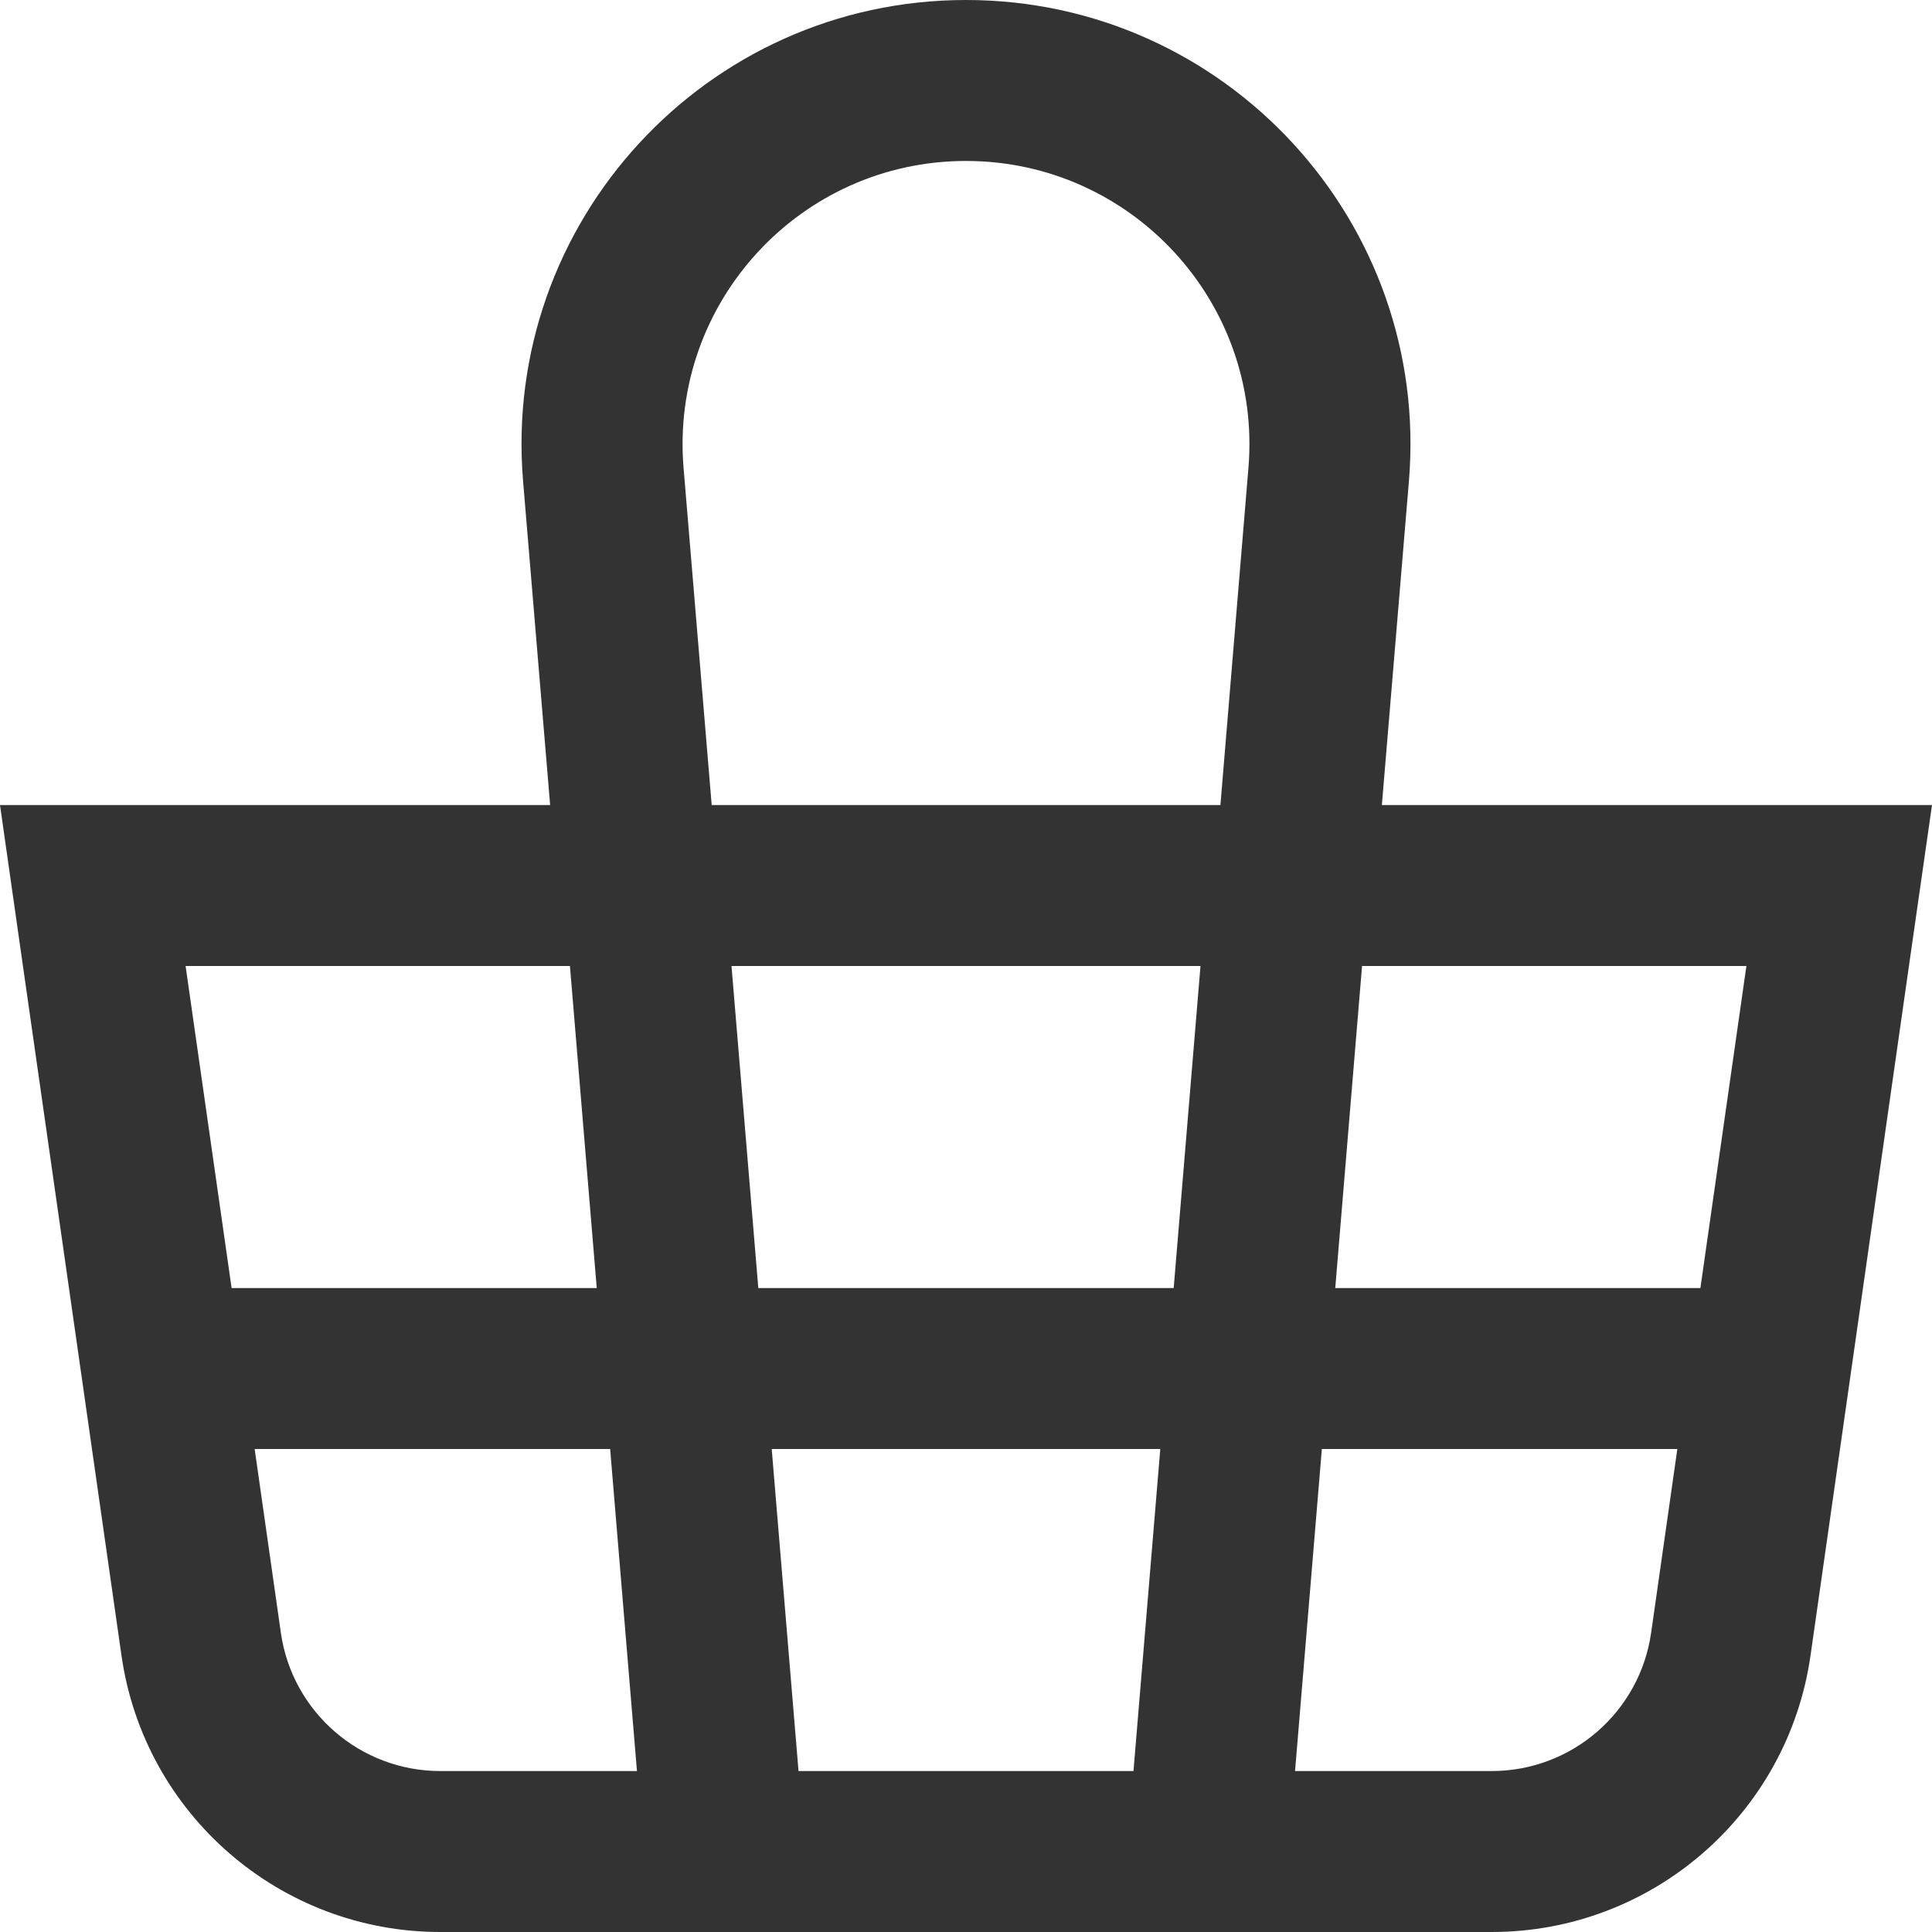
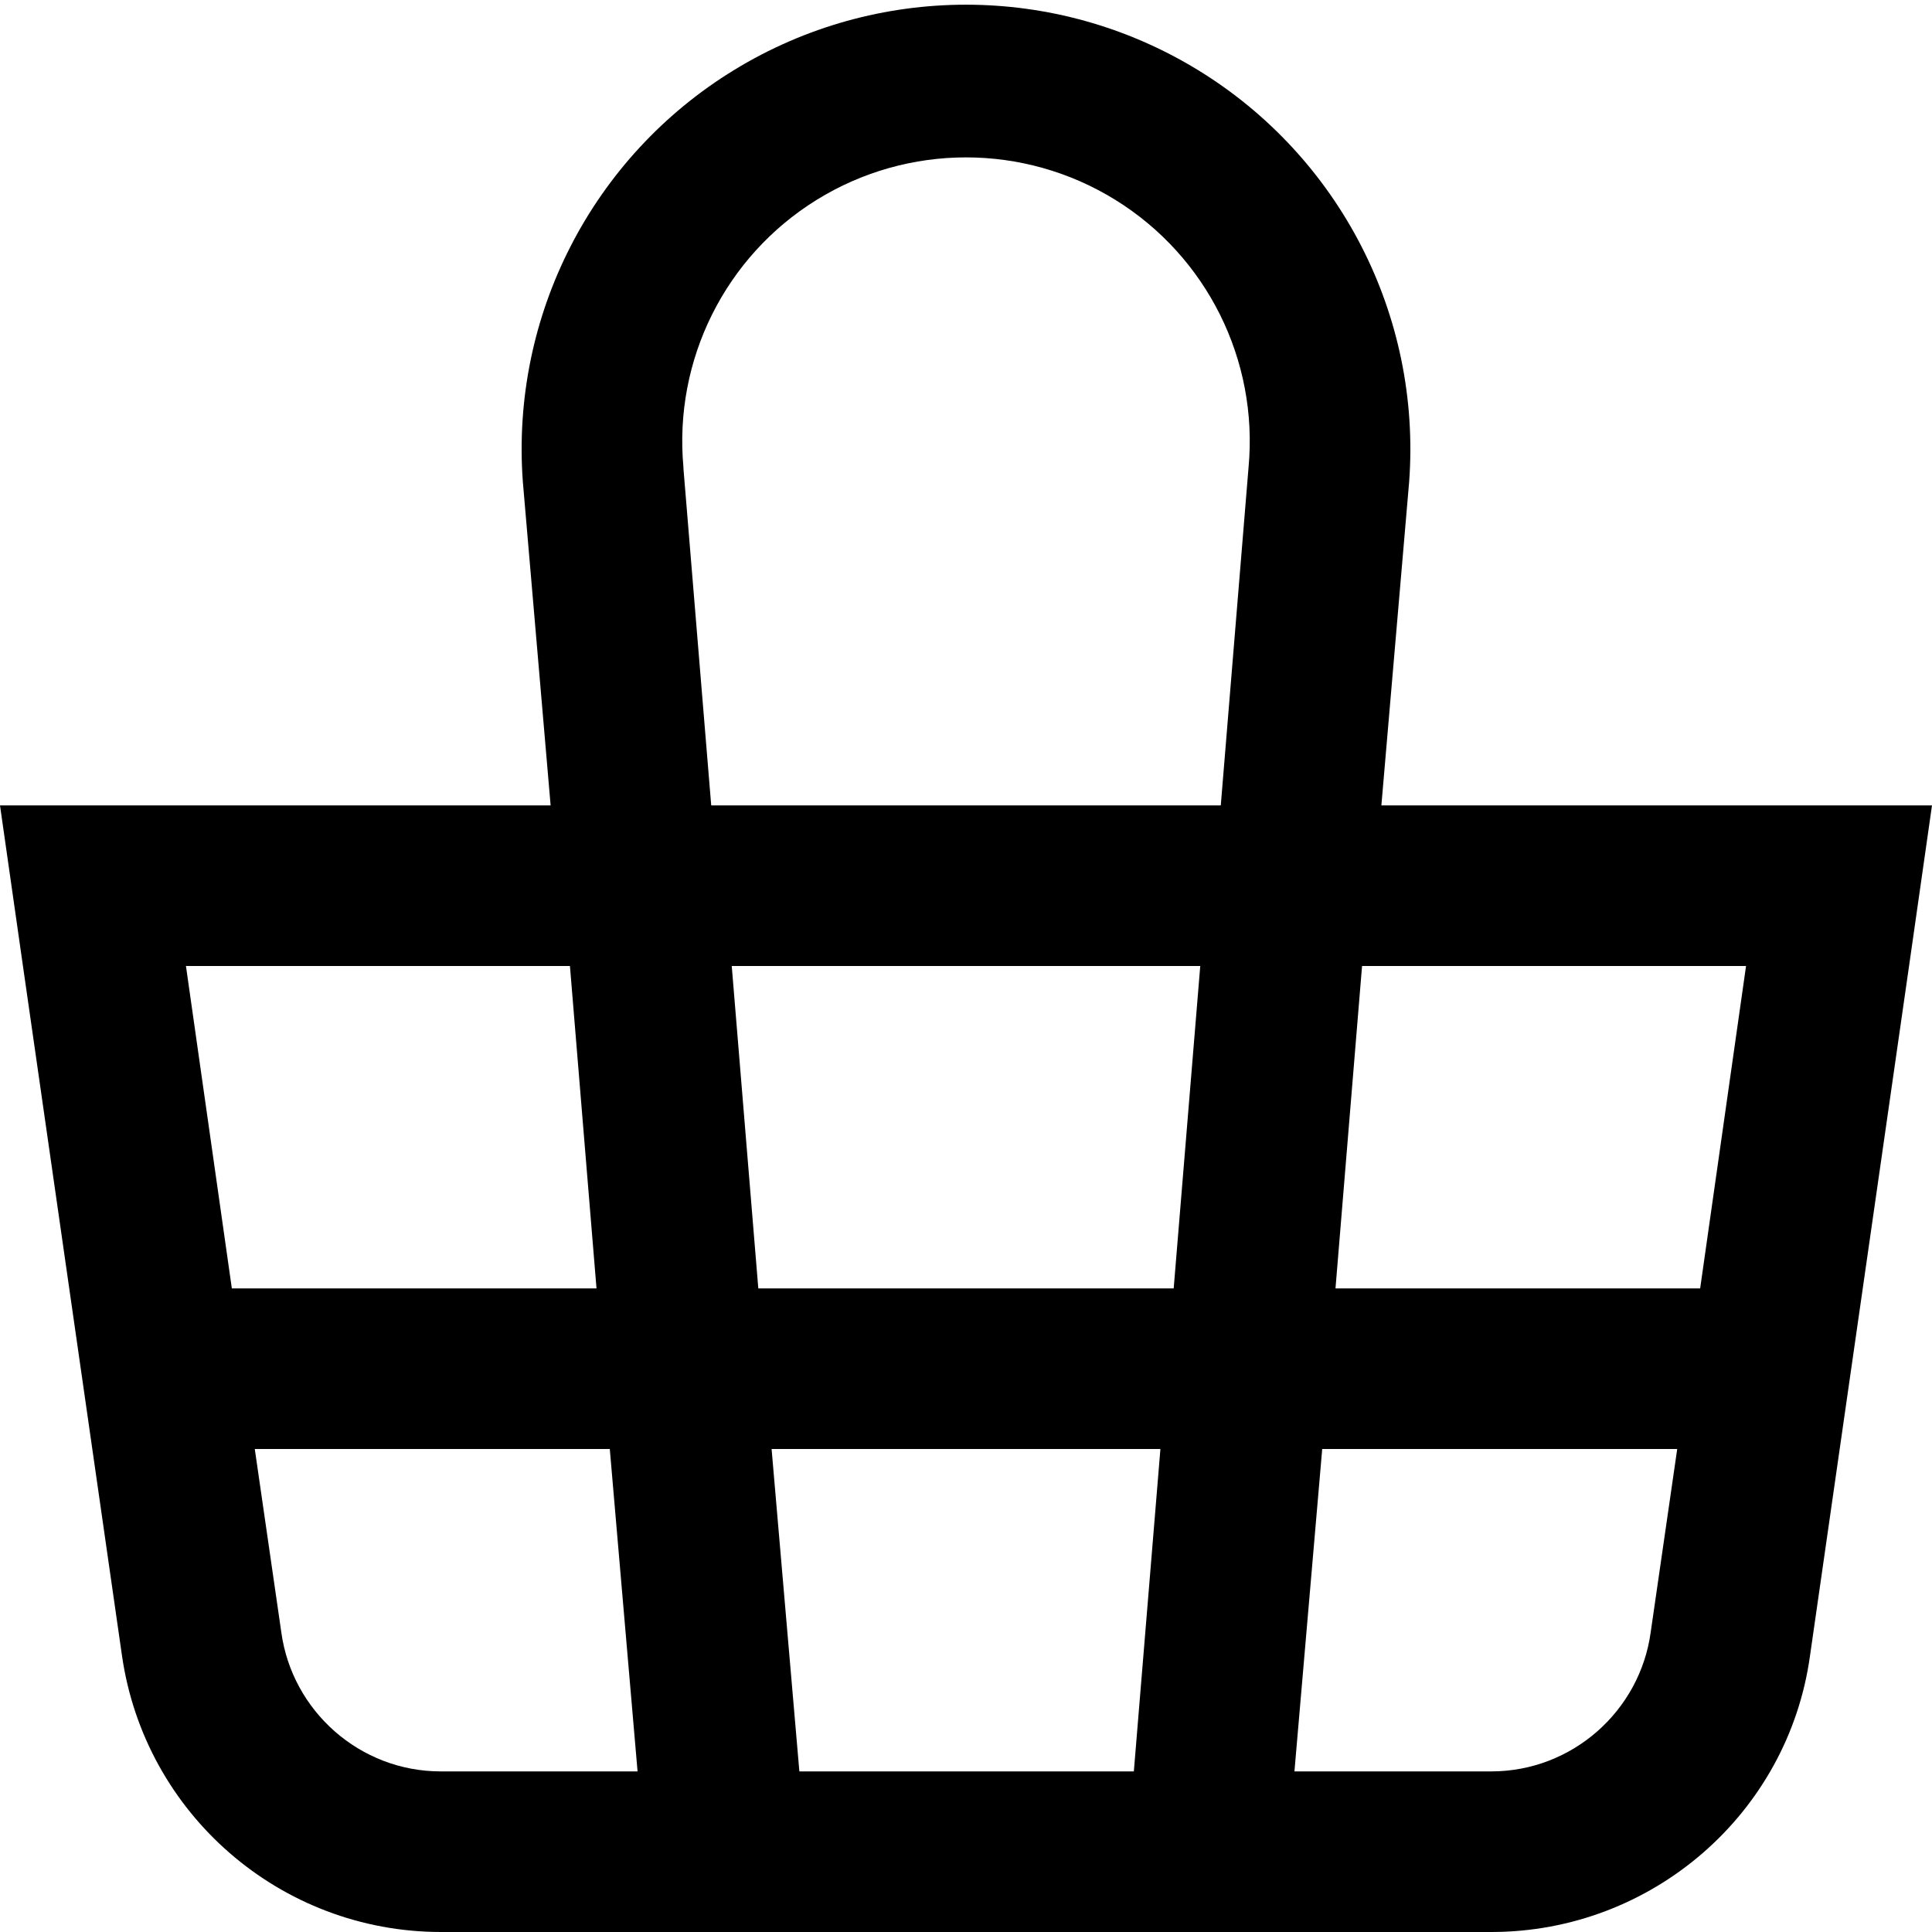
- <svg xmlns="http://www.w3.org/2000/svg" width="16" height="16" viewBox="0 0 16 16" fill="none">
-   <path fill-rule="evenodd" clip-rule="evenodd" d="M5.661 3.875L5.894 6.667H10.107L10.339 3.875C10.453 2.507 9.373 1.333 8 1.333C6.627 1.333 5.547 2.507 5.661 3.875ZM11.444 6.667L11.668 3.986C11.847 1.84 10.153 0 8 0C5.847 0 4.153 1.84 4.332 3.986L4.556 6.667H1.347H0L0.19 8L1.006 13.71C1.194 15.024 2.319 16 3.646 16H12.354C13.681 16 14.806 15.024 14.994 13.71L15.809 8L16 6.667H14.653H11.444ZM11.333 8H11.28L11.058 10.667H14.082L14.463 8H11.333ZM9.942 8H6.058L6.28 10.667H9.72L9.942 8ZM4.72 8H4.667H1.537L1.918 10.667H4.942L4.72 8ZM6.613 14.667L6.391 12H9.609L9.387 14.667H6.613ZM10.947 12L10.725 14.667H12.354C13.017 14.667 13.58 14.179 13.674 13.522L13.891 12H10.947ZM5.053 12L5.275 14.667H3.646C2.983 14.667 2.42 14.179 2.326 13.522L2.109 12H5.053Z" fill="#333333" />
+ <svg xmlns="http://www.w3.org/2000/svg" viewBox="0 0 16 16">
+   <path fill-rule="evenodd" clip-rule="evenodd" d="m5.66 3.88.23 2.79h4.22l.23-2.8a2.35 2.35 0 1 0-4.68 0Zm5.78 2.79.23-2.68a3.68 3.68 0 1 0-7.34 0l.23 2.68h-4.56l.19 1.33.82 5.71a2.67 2.67 0 0 0 2.64 2.29h8.7c1.33 0 2.46-.98 2.64-2.29l.82-5.71.19-1.33h-4.55Zm-.1 1.33h-.06l-.22 2.67h3.02l.38-2.67h-3.13Zm-1.4 0h-3.88l.22 2.67h3.44l.22-2.67Zm-5.22 0h-3.18l.38 2.67h3.02l-.22-2.67Zm1.9 6.67-.23-2.67h3.22l-.22 2.67h-2.78Zm4.33-2.67-.23 2.67h1.63c.67 0 1.23-.5 1.32-1.15l.22-1.52h-2.94Zm-5.9 0 .23 2.67h-1.63c-.67 0-1.23-.5-1.32-1.15l-.22-1.52h2.94Z" />
</svg>
